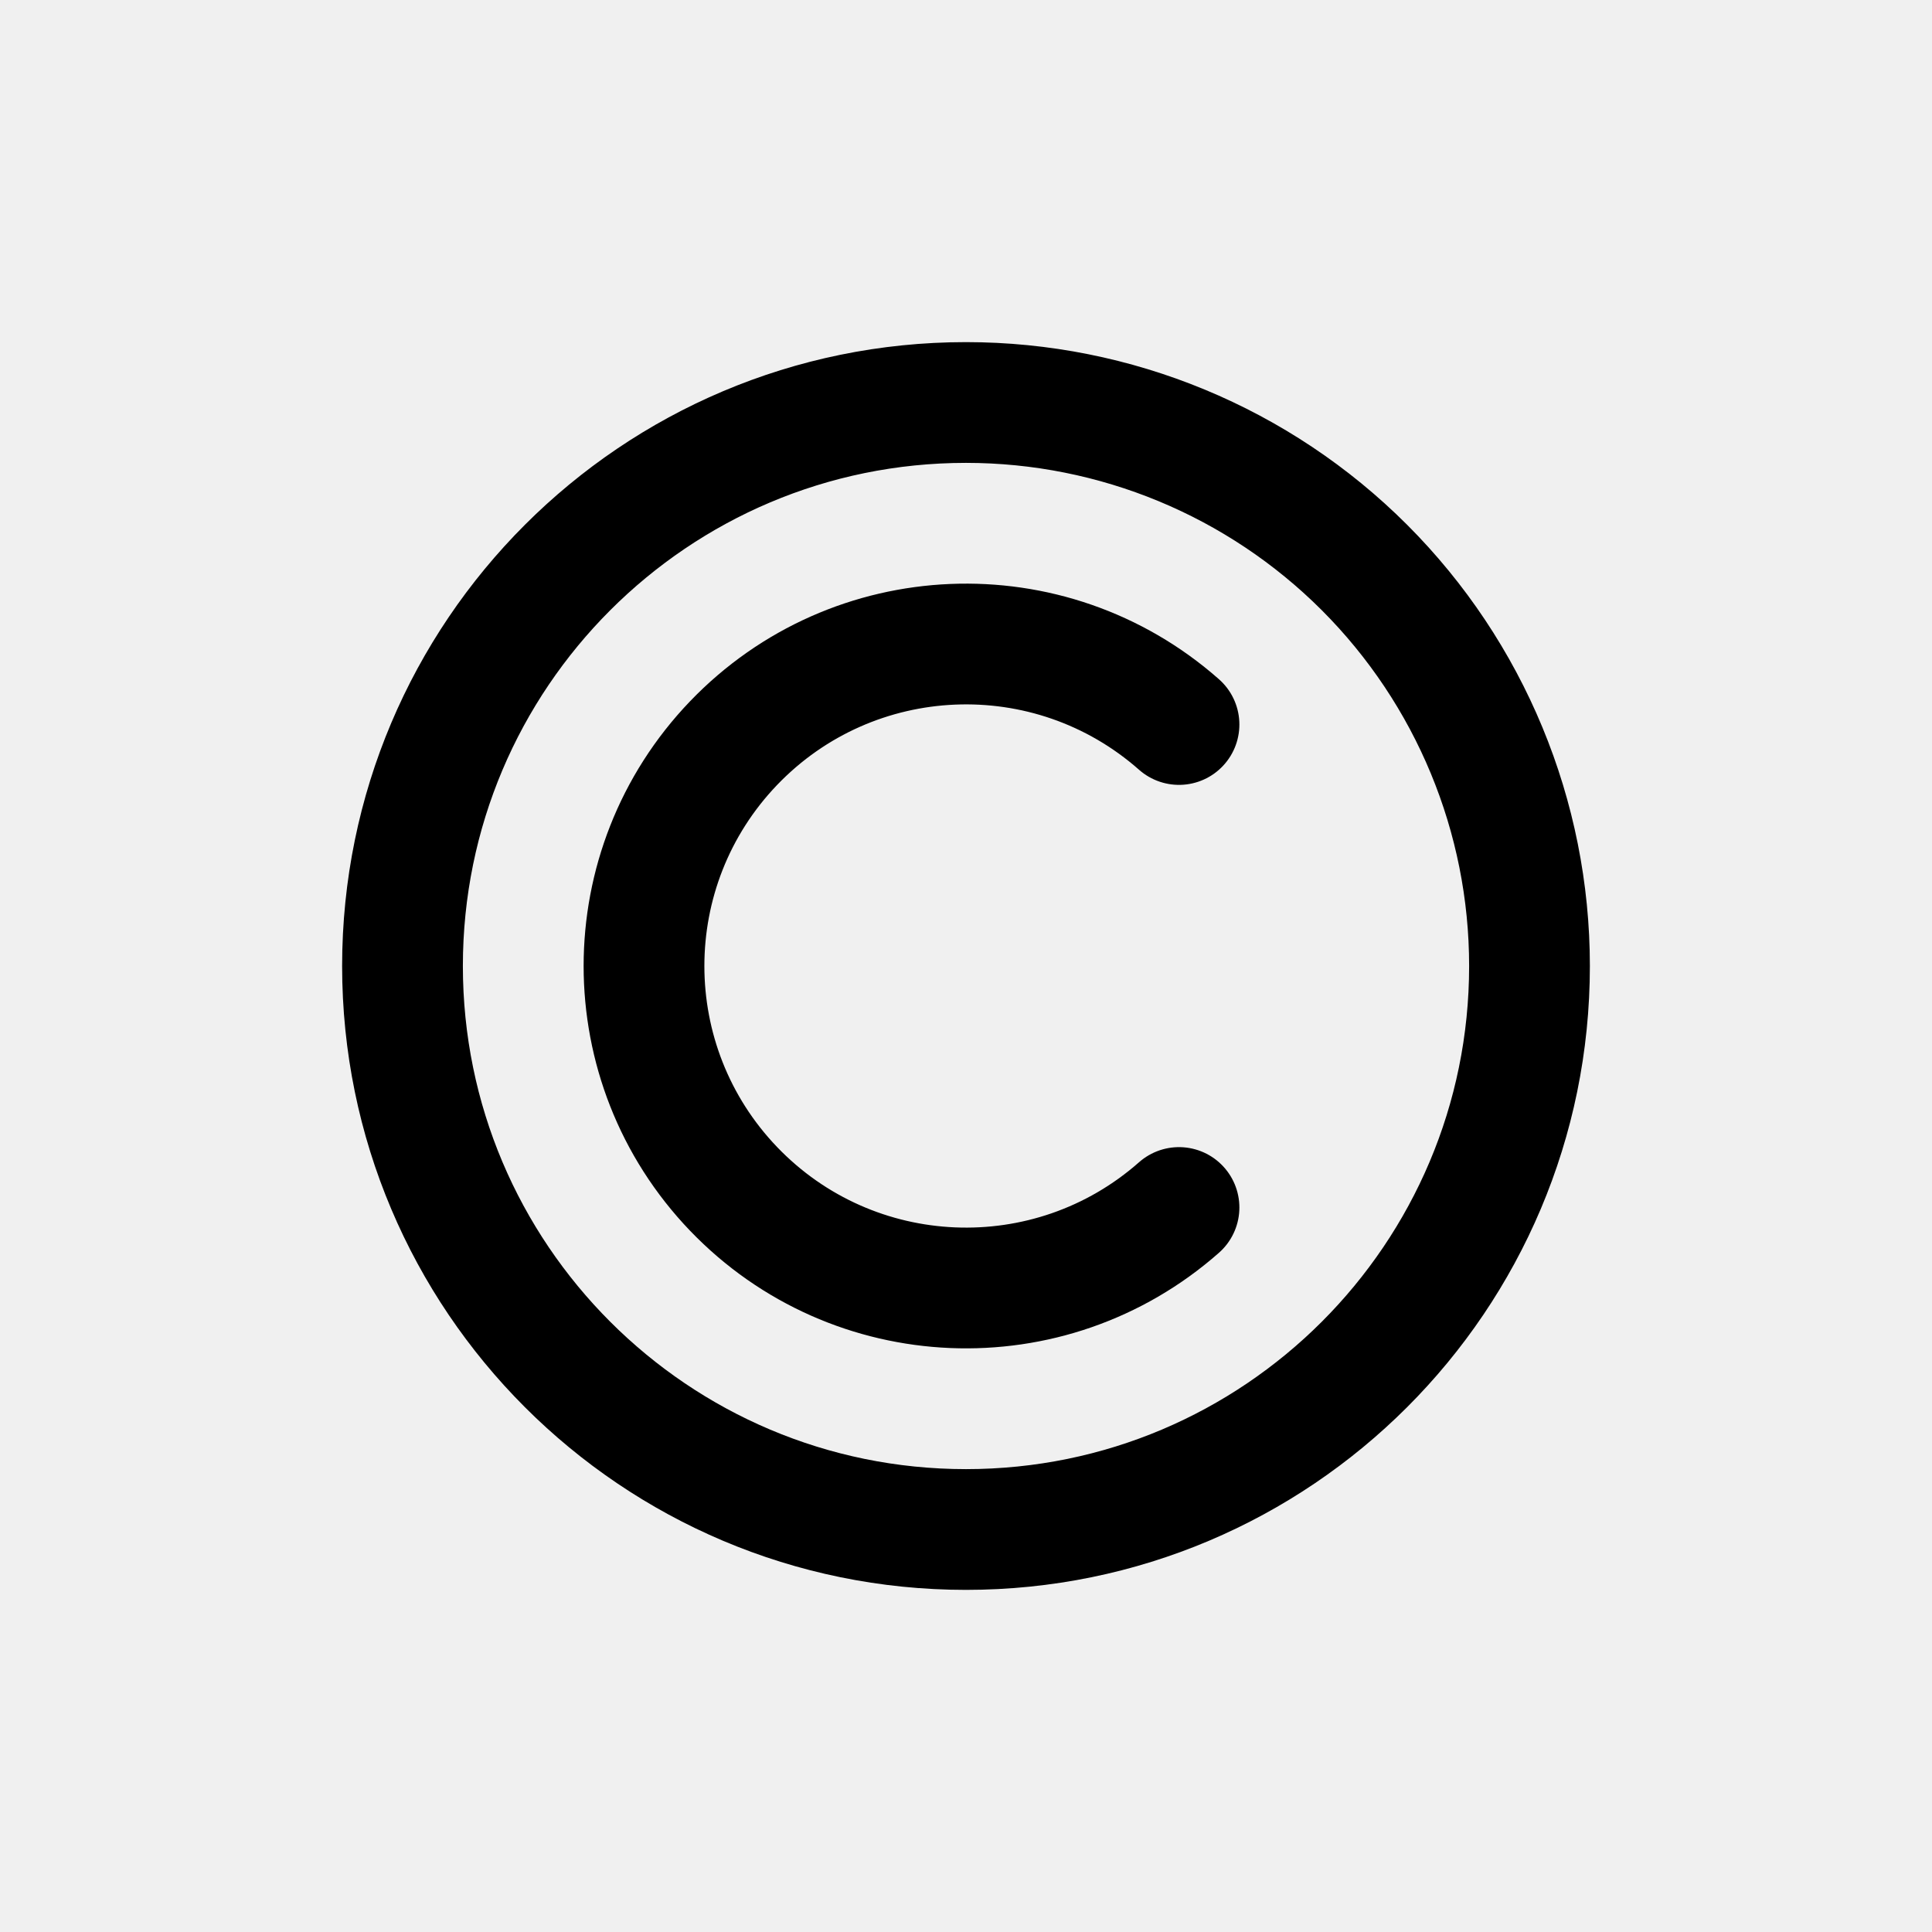
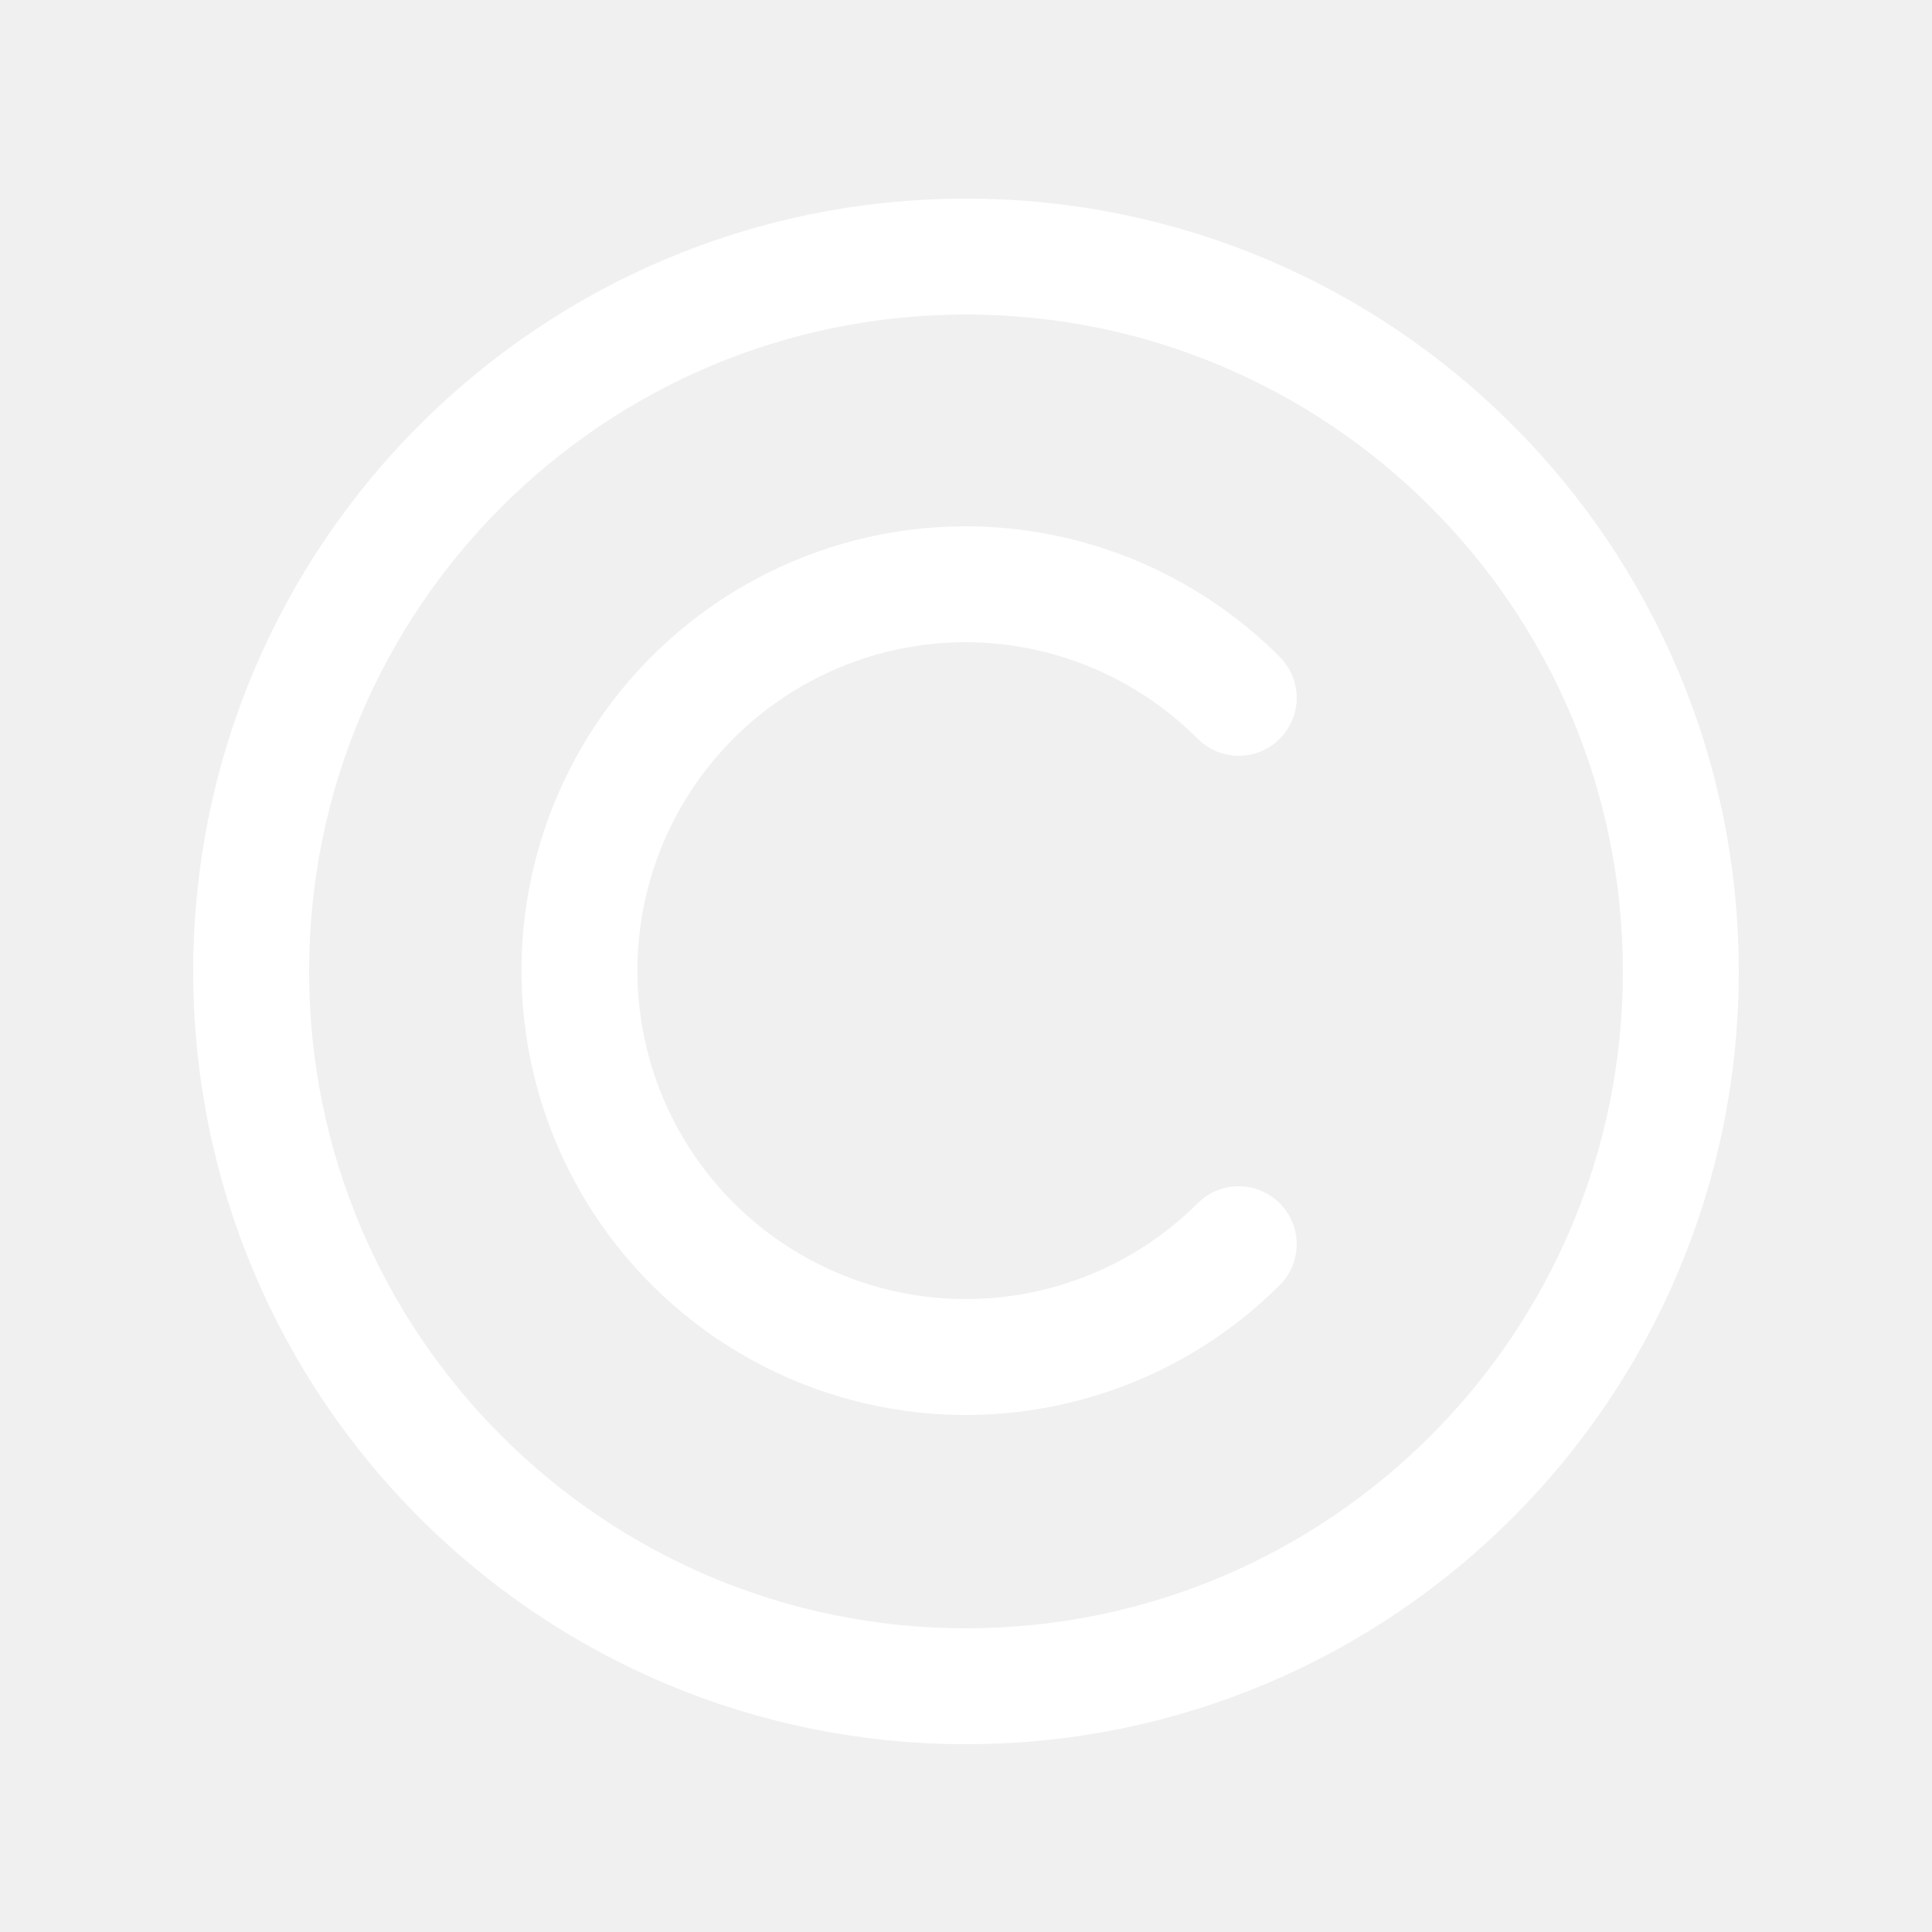
- <svg xmlns="http://www.w3.org/2000/svg" width="800px" height="800px" viewBox="0 0 24 24" fill="none">
-   <path fill-rule="evenodd" clip-rule="evenodd" d="M19 12C19 15.866 15.866 19 12 19C8.134 19 5 15.866 5 12C5 8.134 8.134 5 12 5C13.857 5 15.637 5.737 16.95 7.05C18.262 8.363 19 10.143 19 12Z" stroke="#000000" stroke-width="1.5" stroke-linecap="round" stroke-linejoin="round" />
-   <path d="M14.646 9C13.038 7.582 10.598 7.684 9.113 9.231C7.629 10.779 7.629 13.221 9.113 14.769C10.598 16.316 13.038 16.418 14.646 15" stroke="#000000" stroke-width="1.5" stroke-linecap="round" stroke-linejoin="round" />
+ <svg xmlns="http://www.w3.org/2000/svg" width="800px" height="800px" viewBox="-0.5 0 25 25" fill="none" stroke="#ffffff">
+   <g id="SVGRepo_bgCarrier" stroke-width="0" />
+   <g id="SVGRepo_tracerCarrier" stroke-linecap="round" stroke-linejoin="round" />
+   <g id="SVGRepo_iconCarrier">
+     <path d="M12 21.82C17.109 21.82 21.25 17.679 21.25 12.57C21.25 7.461 17.109 3.32 12 3.32C6.891 3.32 2.75 7.461 2.75 12.57C2.75 17.679 6.891 21.82 12 21.82Z" stroke="#ffffff" stroke-width="1.5" stroke-linecap="round" stroke-linejoin="round" />
+     <path d="M15.529 9.03C14.594 8.092 13.324 7.563 11.999 7.56C11.177 7.56 10.368 7.762 9.643 8.15C8.918 8.537 8.299 9.097 7.842 9.78C7.385 10.463 7.103 11.249 7.022 12.067C6.941 12.885 7.063 13.71 7.377 14.47C7.691 15.23 8.188 15.9 8.823 16.422C9.458 16.944 10.212 17.302 11.018 17.463C11.824 17.624 12.657 17.584 13.444 17.346C14.231 17.109 14.947 16.68 15.529 16.1" stroke="#ffffff" stroke-width="1.5" stroke-linecap="round" stroke-linejoin="round" />
+   </g>
</svg>
